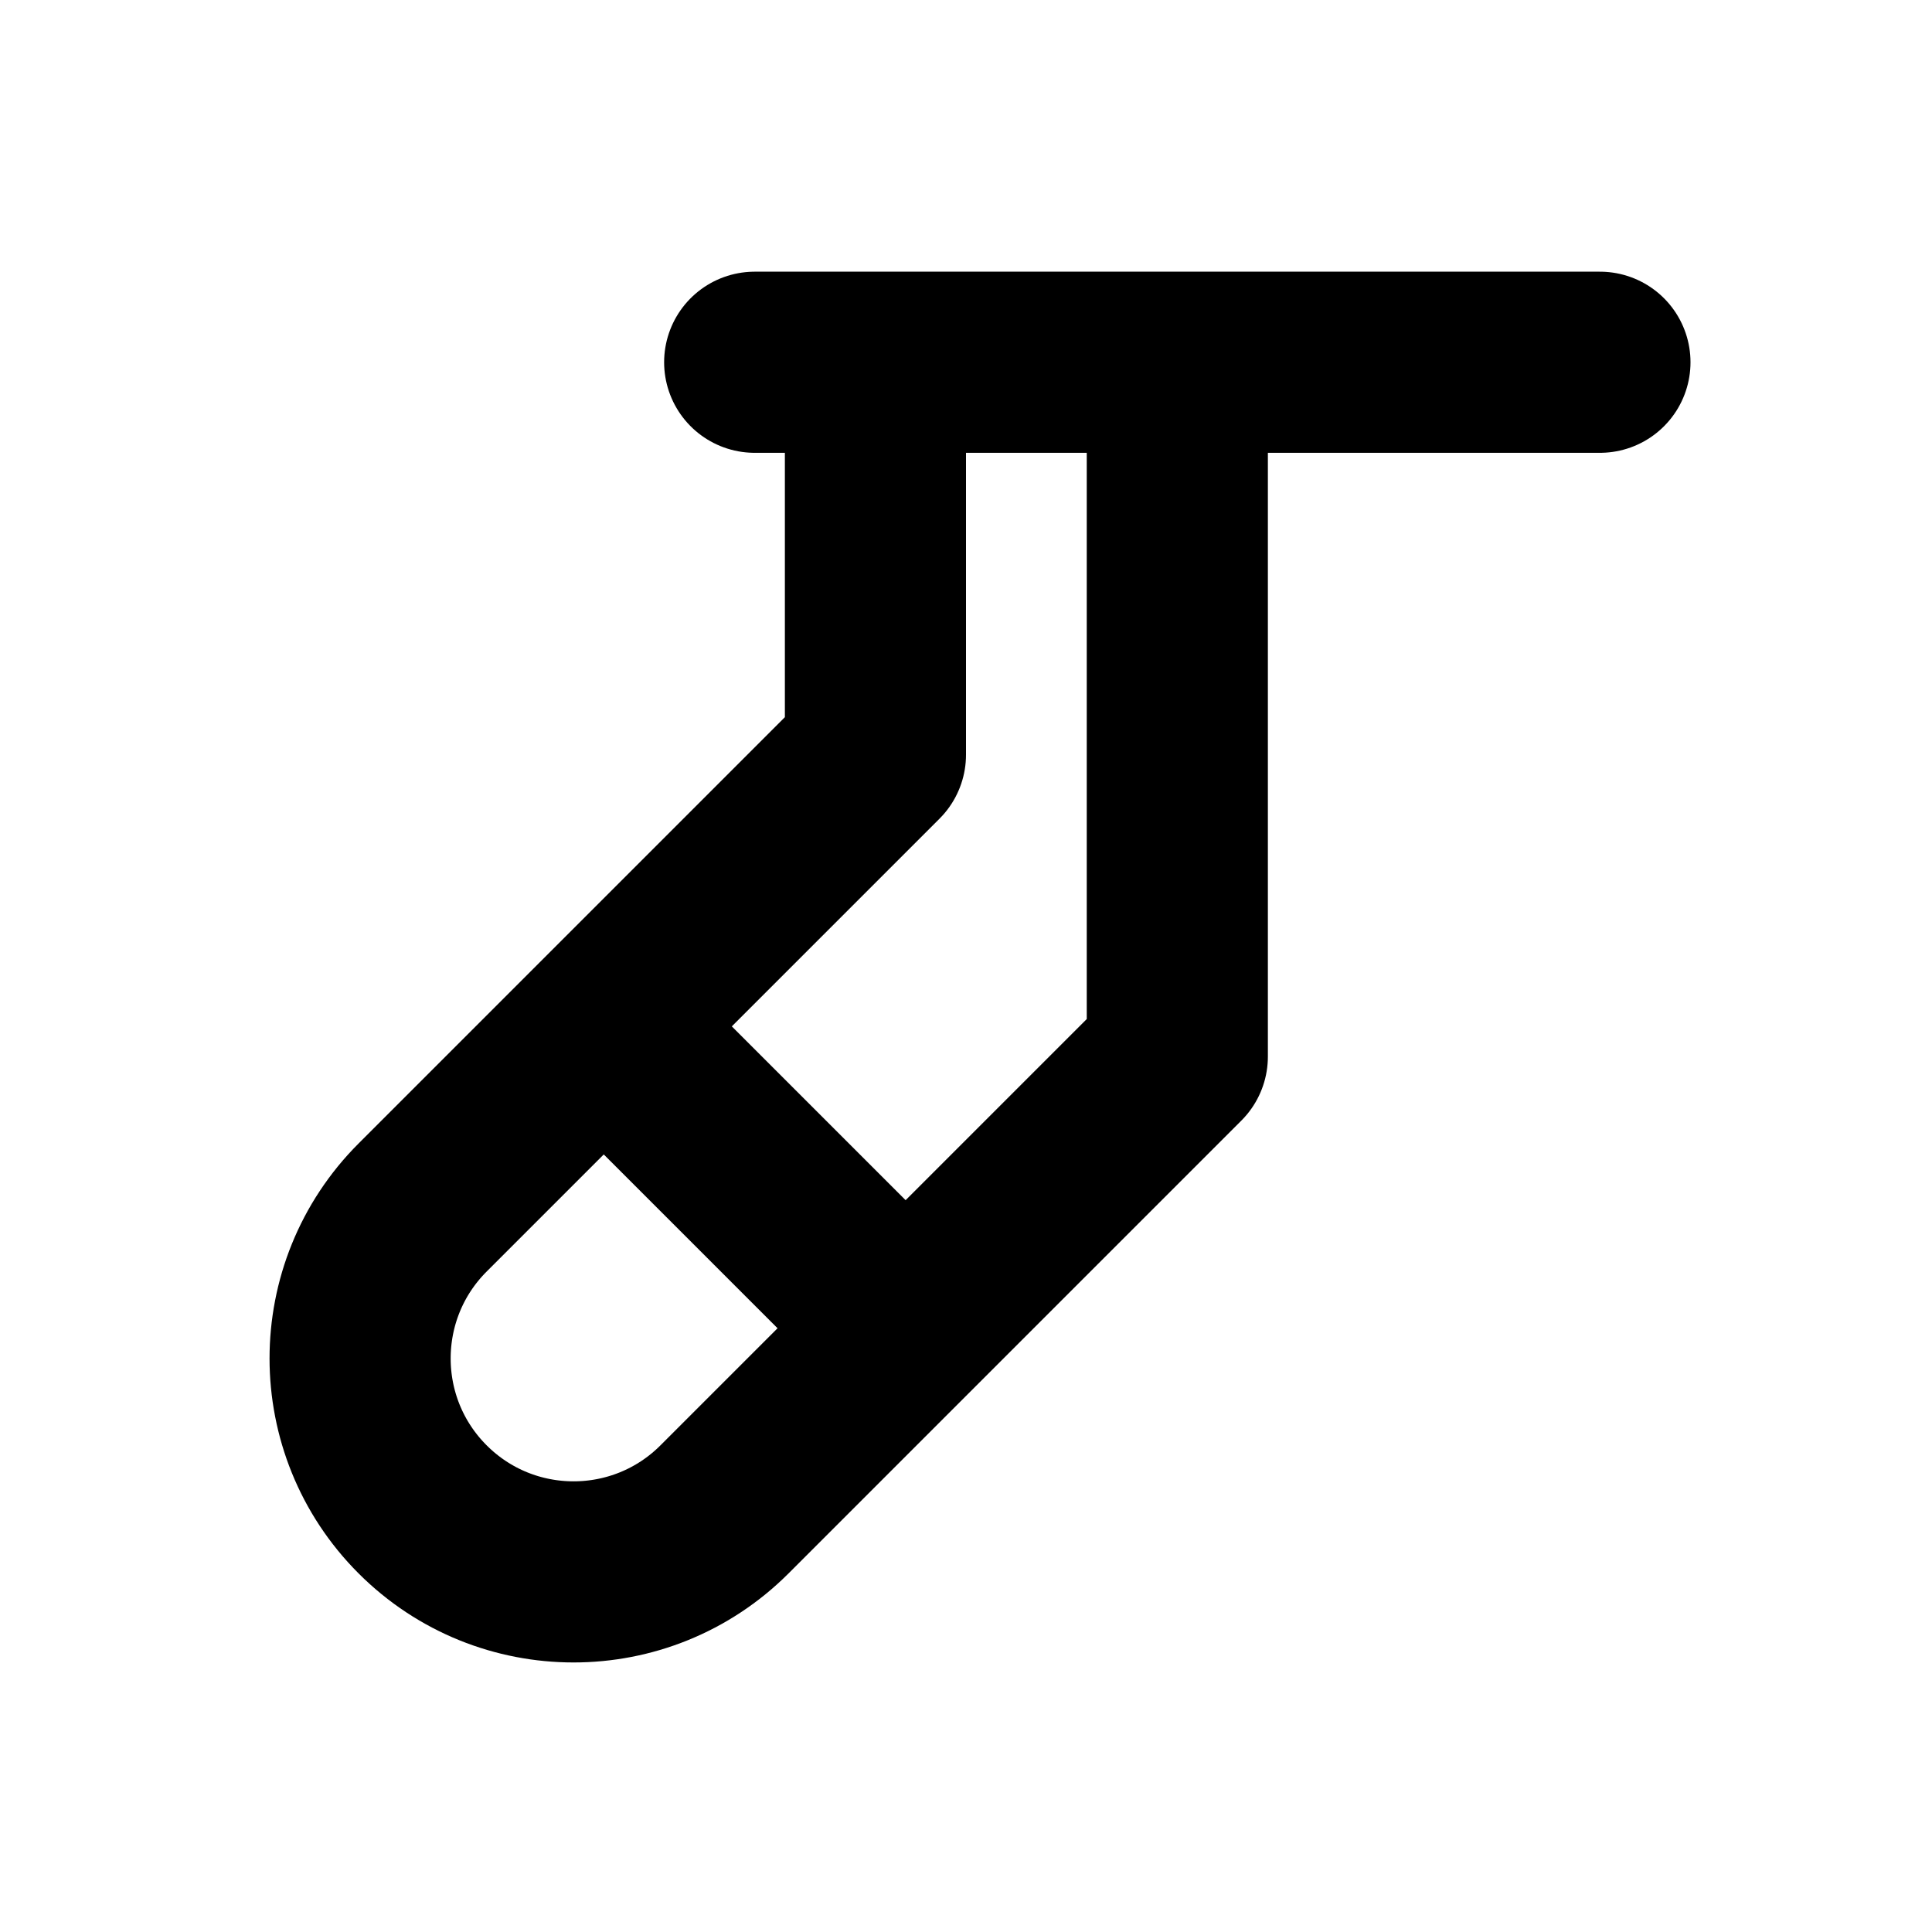
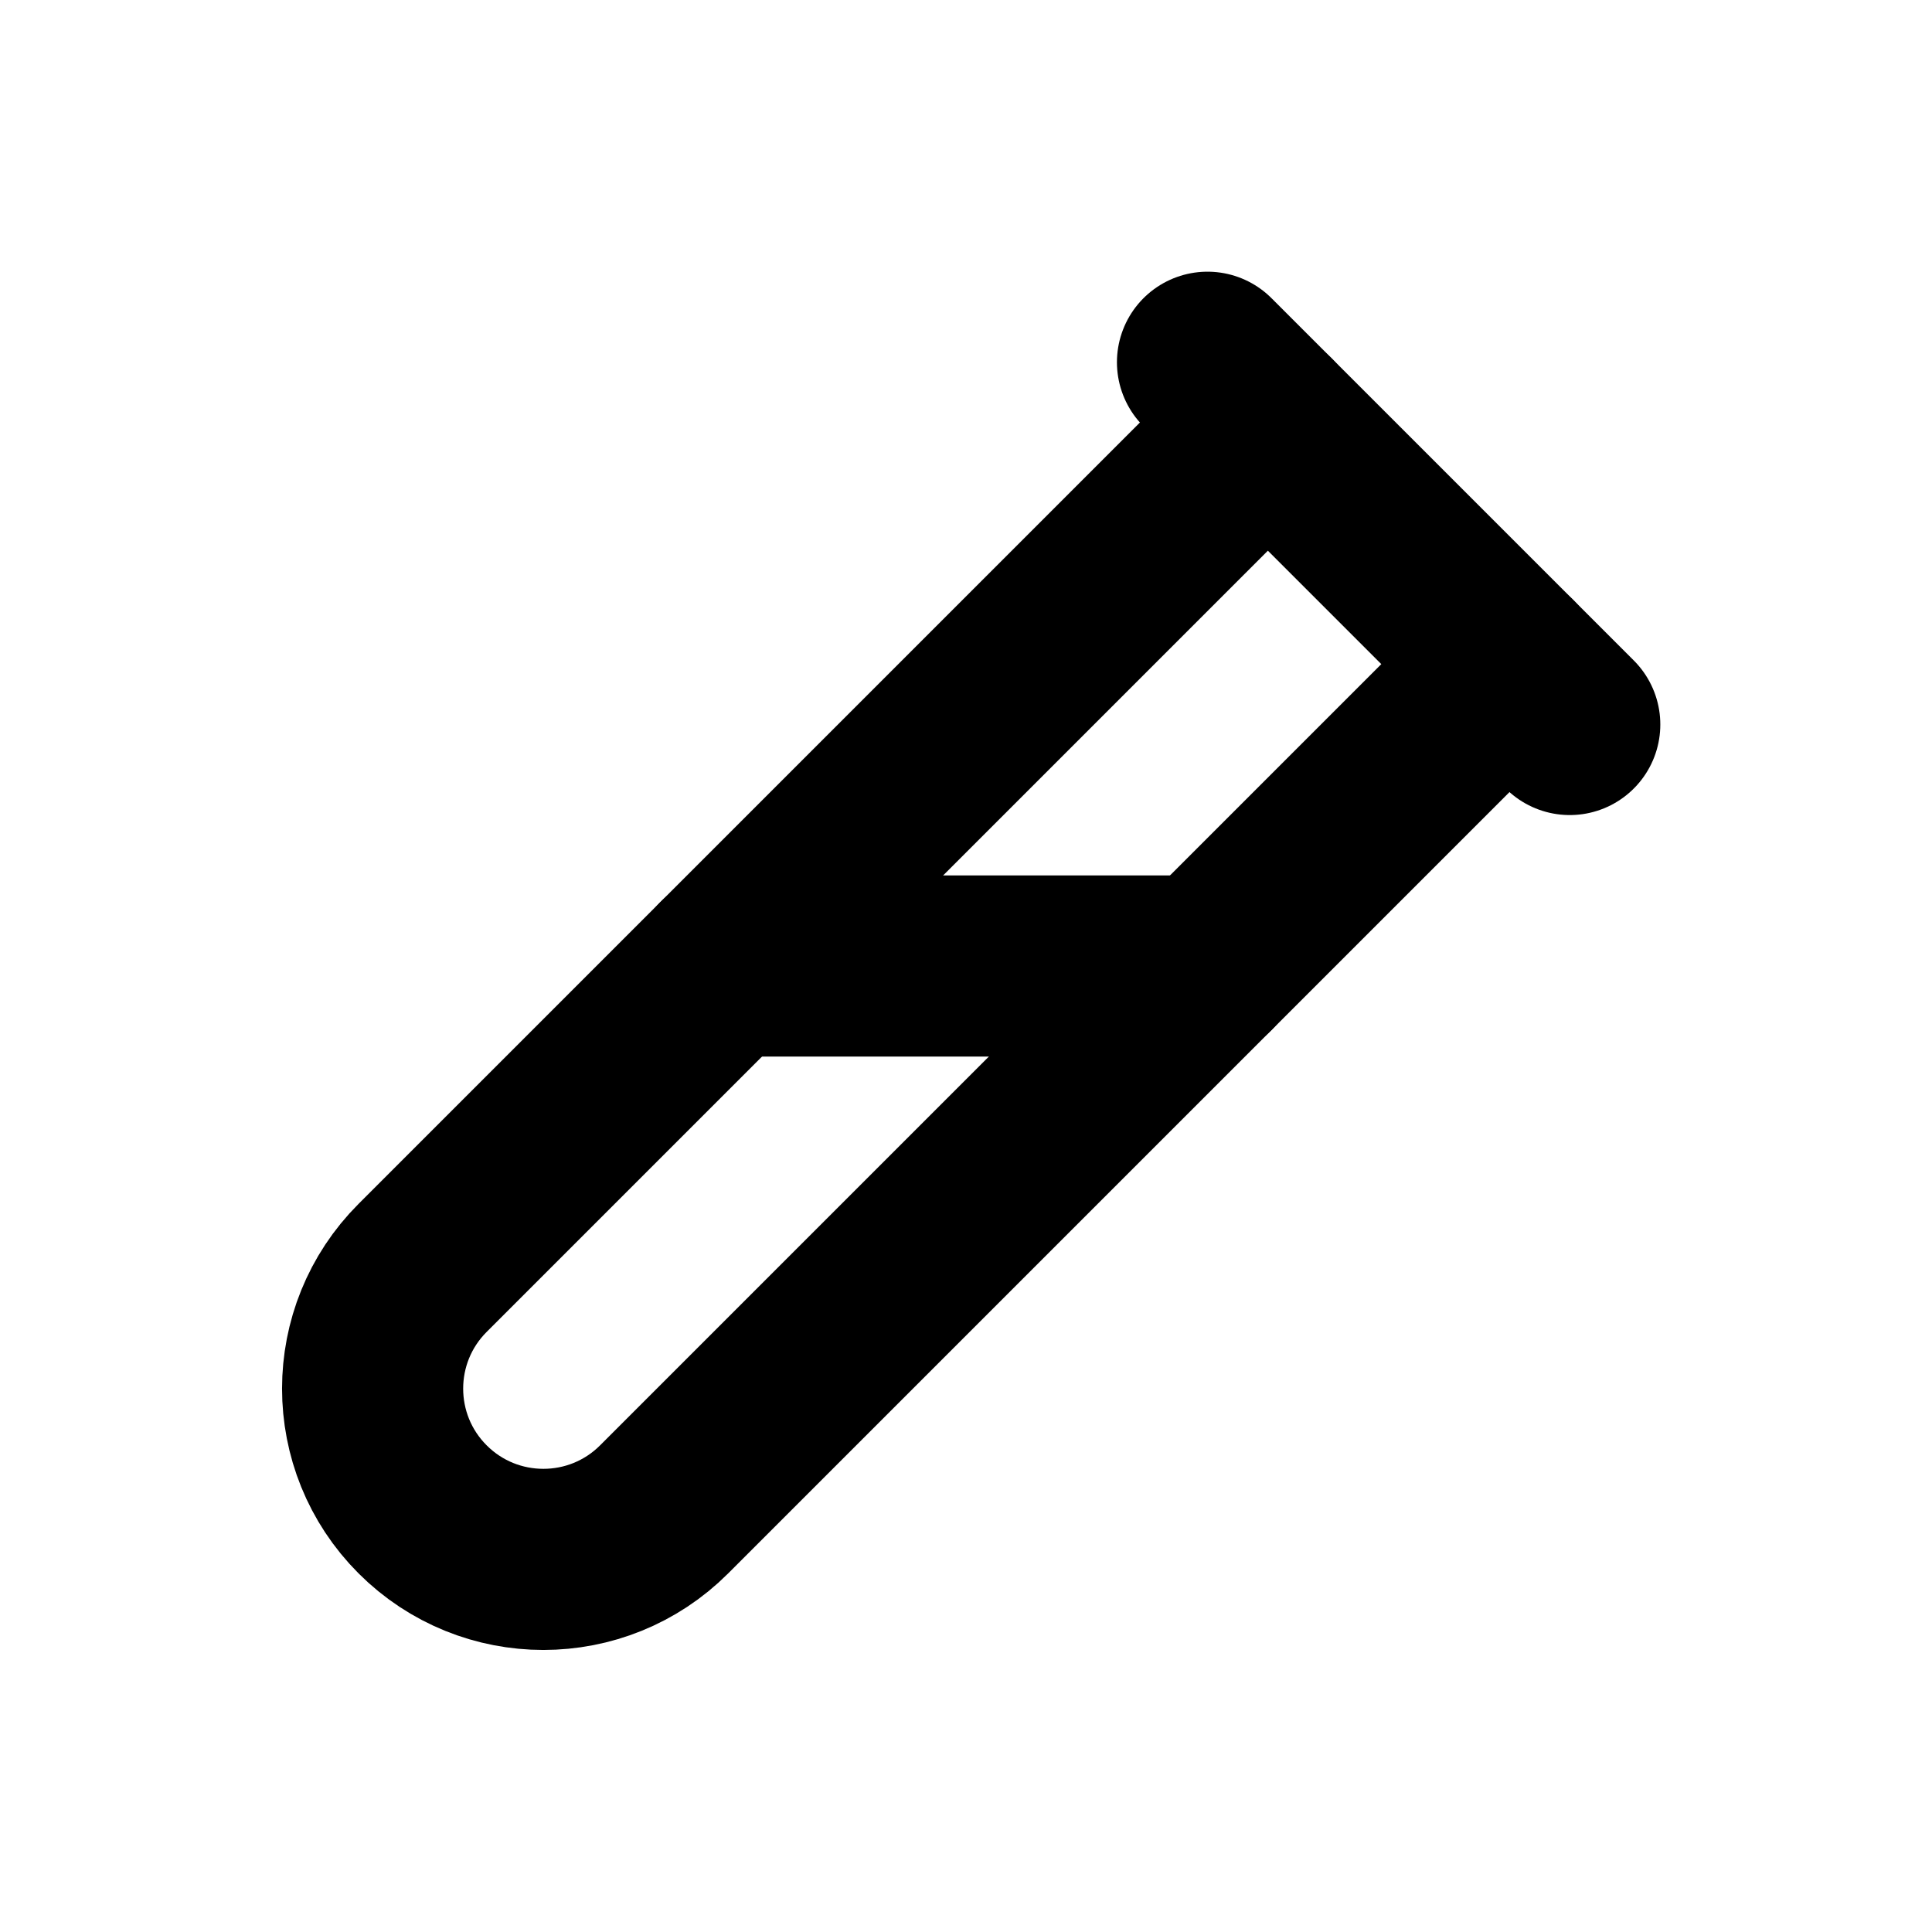
<svg xmlns="http://www.w3.org/2000/svg" width="16" height="16" viewBox="0 0 16 16" fill="none" stroke="currentColor" stroke-width="1.5" stroke-linecap="round" stroke-linejoin="round" aria-hidden="true" focusable="false">
-   <path d="M6.25 3H13.25M7.25 3V6.25L3.5 10A1.75 1.75 0 0 0 6 12.5L9.75 8.75V3M5 8.5L7.5 11" />
+   <path d="M10.5 3.5L3.5 10.5A1.414 1.414 0 0 0 5.5 12.5L12.5 5.5" />
+   <path d="M10 3L13 6M6 8H10" />
</svg>
